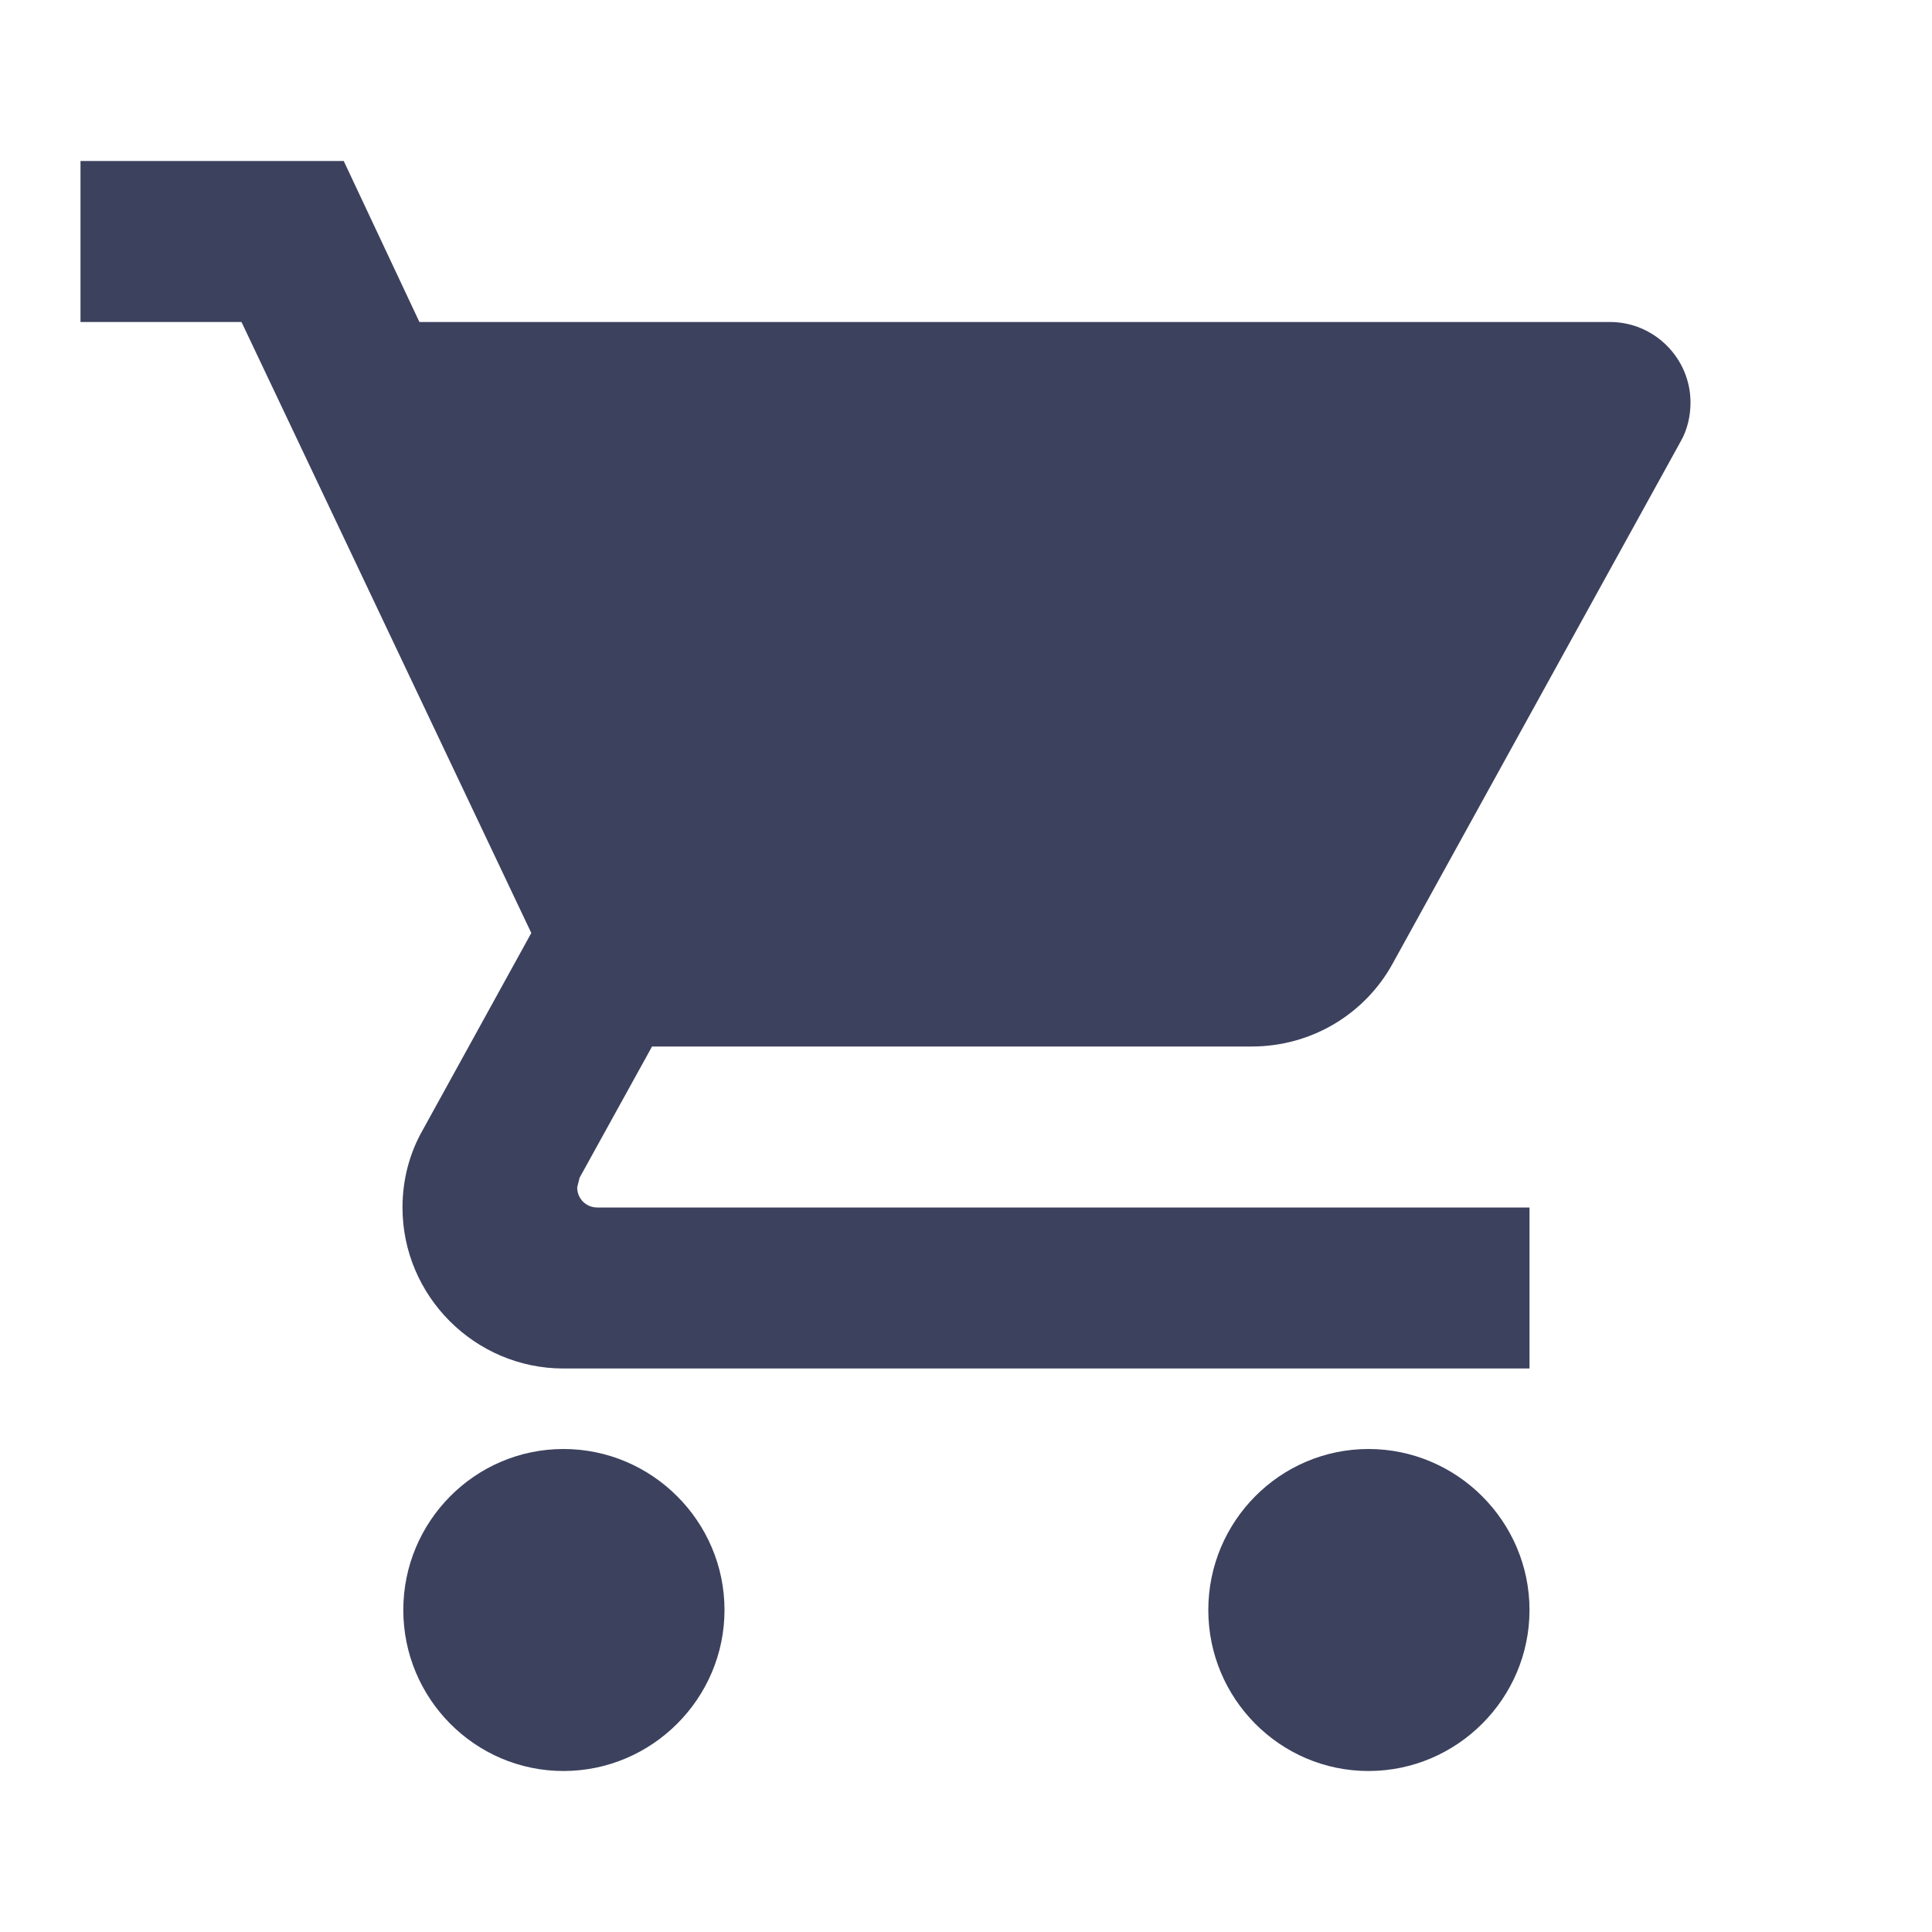
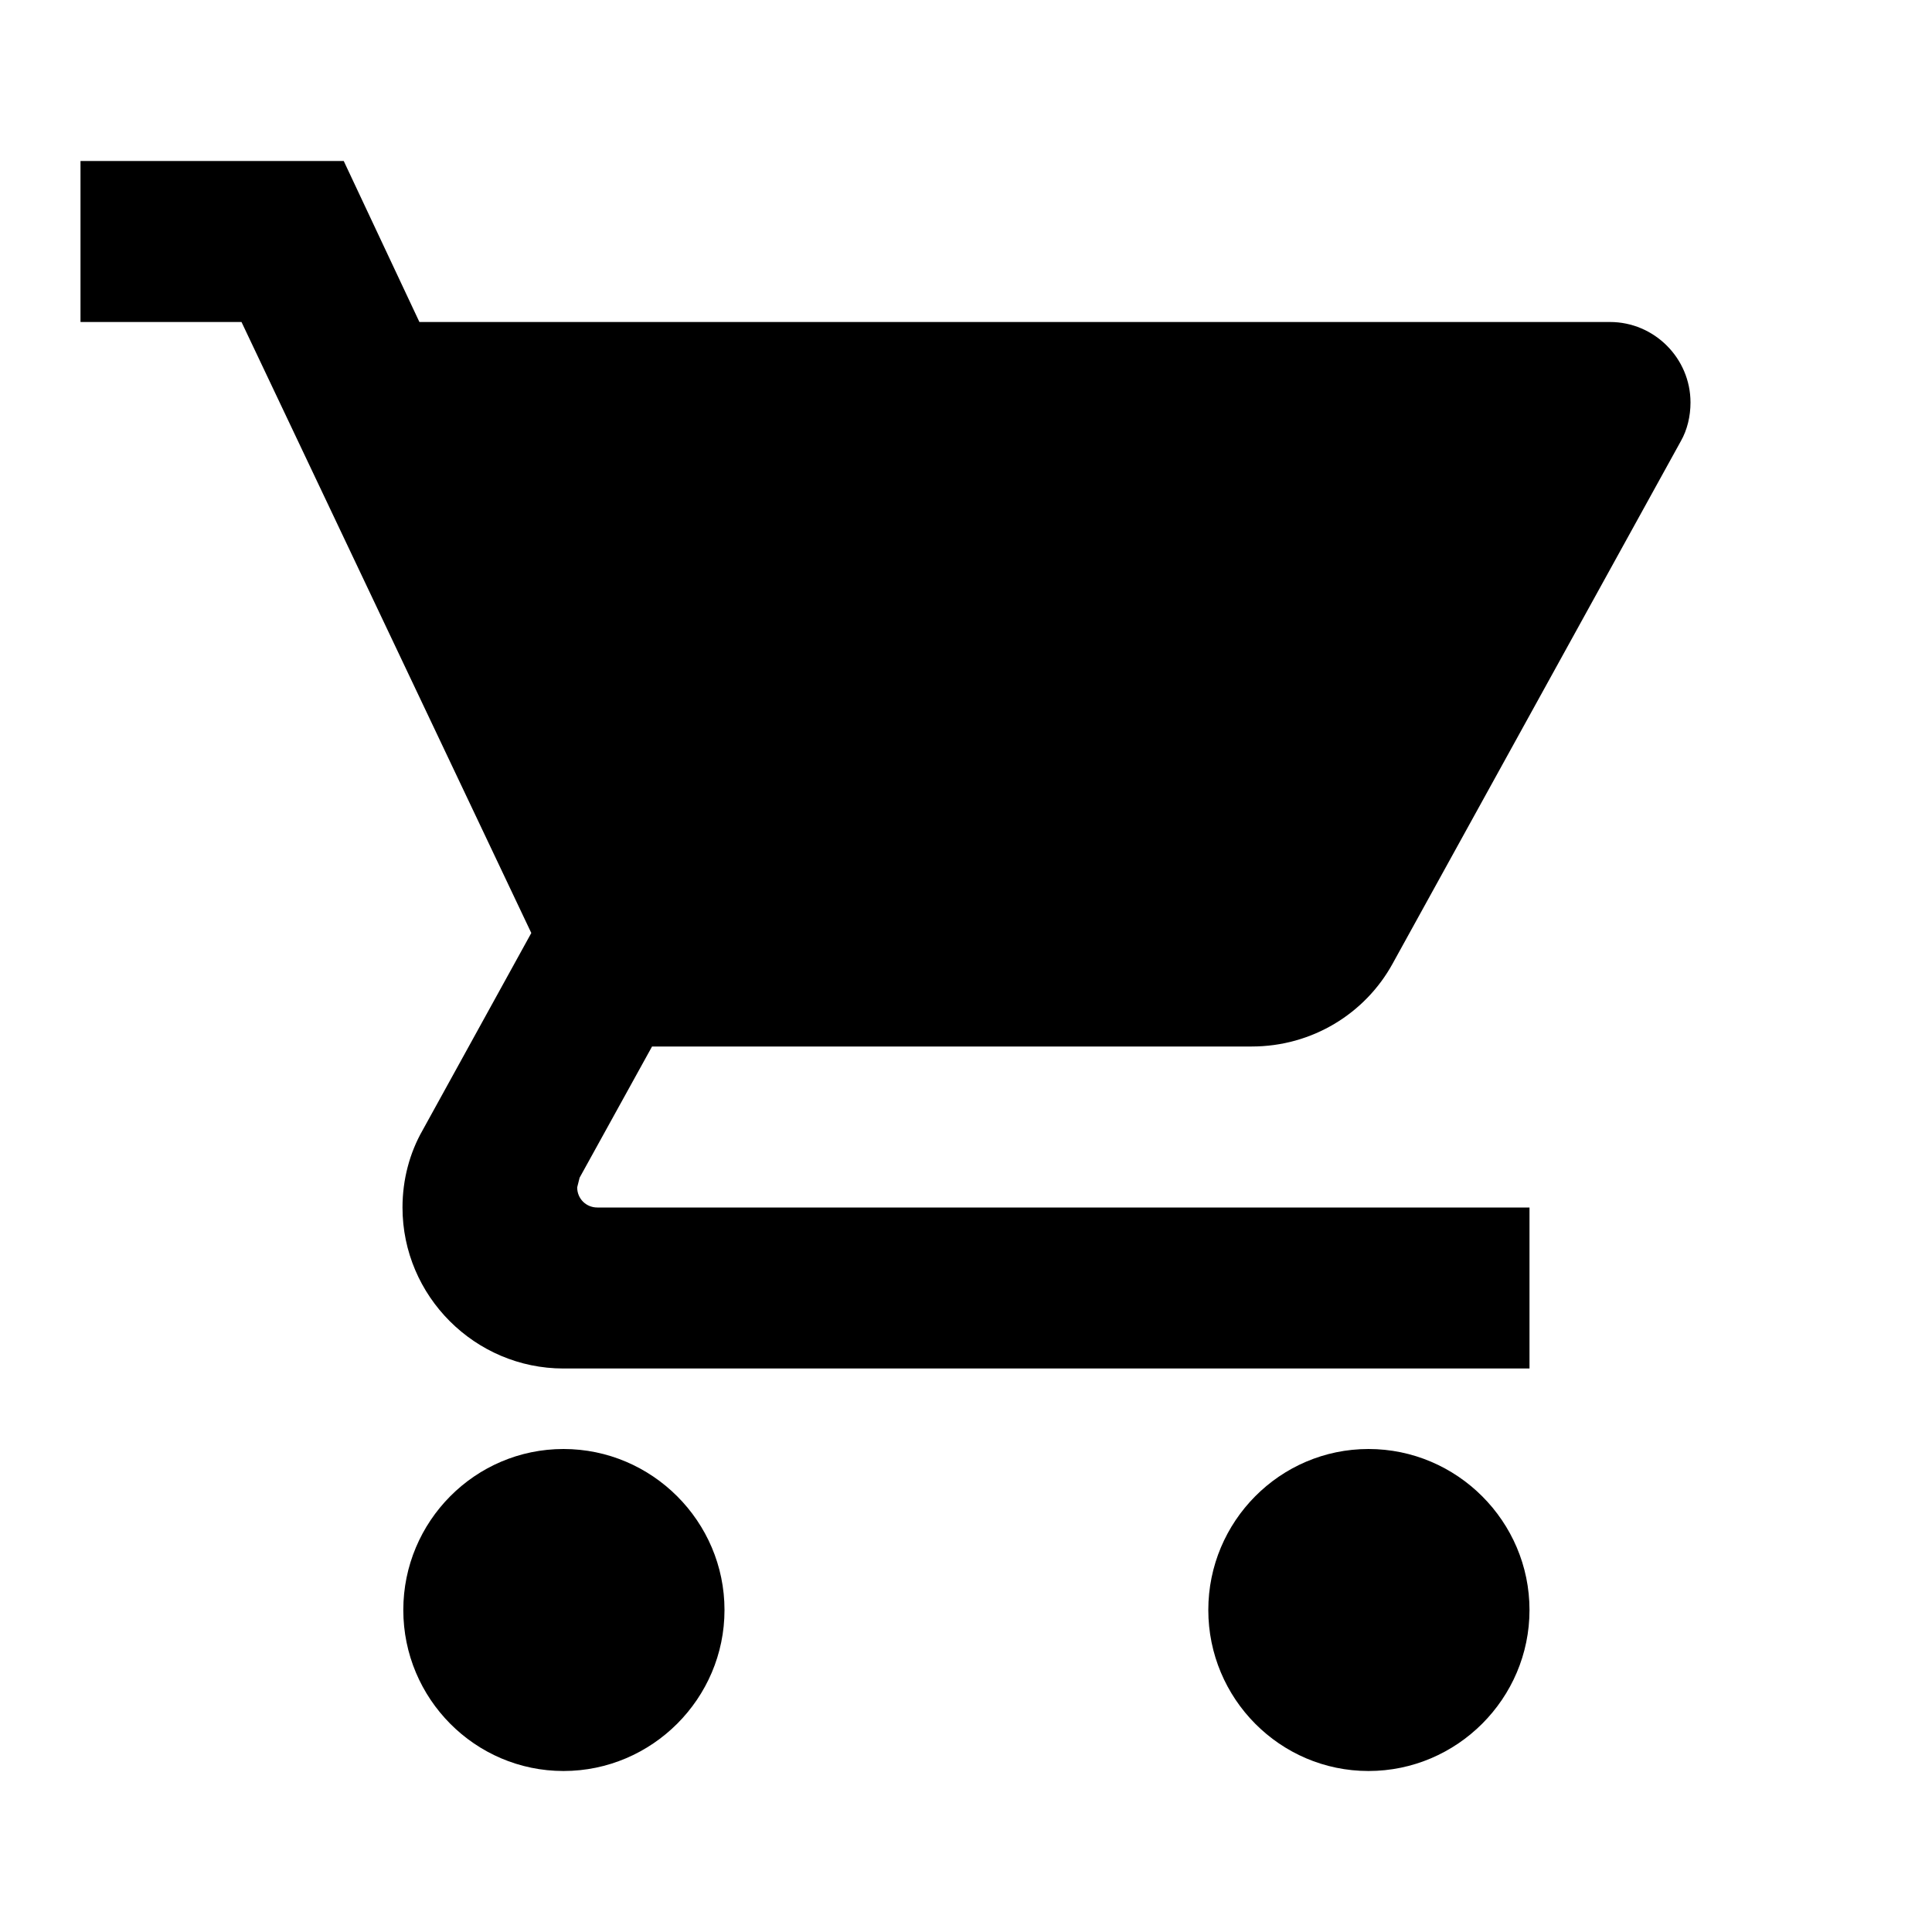
<svg xmlns="http://www.w3.org/2000/svg" width="24" height="24" viewBox="0 0 24 24">
-   <path fill="#3c415e" d="M7 18c-1.1 0-1.99.9-1.99 2S5.9 22 7 22s2-.9 2-2-.9-2-2-2zM1 2v2h2l3.6 7.59-1.35 2.45c-.16.28-.25.61-.25.96 0 1.1.9 2 2 2h12v-2H7.42c-.14 0-.25-.11-.25-.25l.03-.12.9-1.63h7.45c.75 0 1.41-.41 1.75-1.03l3.58-6.49c.08-.14.12-.31.12-.48 0-.55-.45-1-1-1H5.21l-.94-2H1zm16 16c-1.1 0-1.99.9-1.99 2s.89 2 1.99 2 2-.9 2-2-.9-2-2-2z" />
+   <path fill="#000000" d="M7 18c-1.1 0-1.99.9-1.99 2S5.9 22 7 22s2-.9 2-2-.9-2-2-2zM1 2v2h2l3.6 7.59-1.35 2.45c-.16.28-.25.61-.25.96 0 1.1.9 2 2 2h12v-2H7.42c-.14 0-.25-.11-.25-.25l.03-.12.9-1.63h7.45c.75 0 1.41-.41 1.75-1.03l3.58-6.49c.08-.14.12-.31.12-.48 0-.55-.45-1-1-1H5.21l-.94-2H1zm16 16c-1.1 0-1.99.9-1.99 2s.89 2 1.99 2 2-.9 2-2-.9-2-2-2z" />
  <path d="M0 0h24v24H0z" fill="none" />
</svg>
